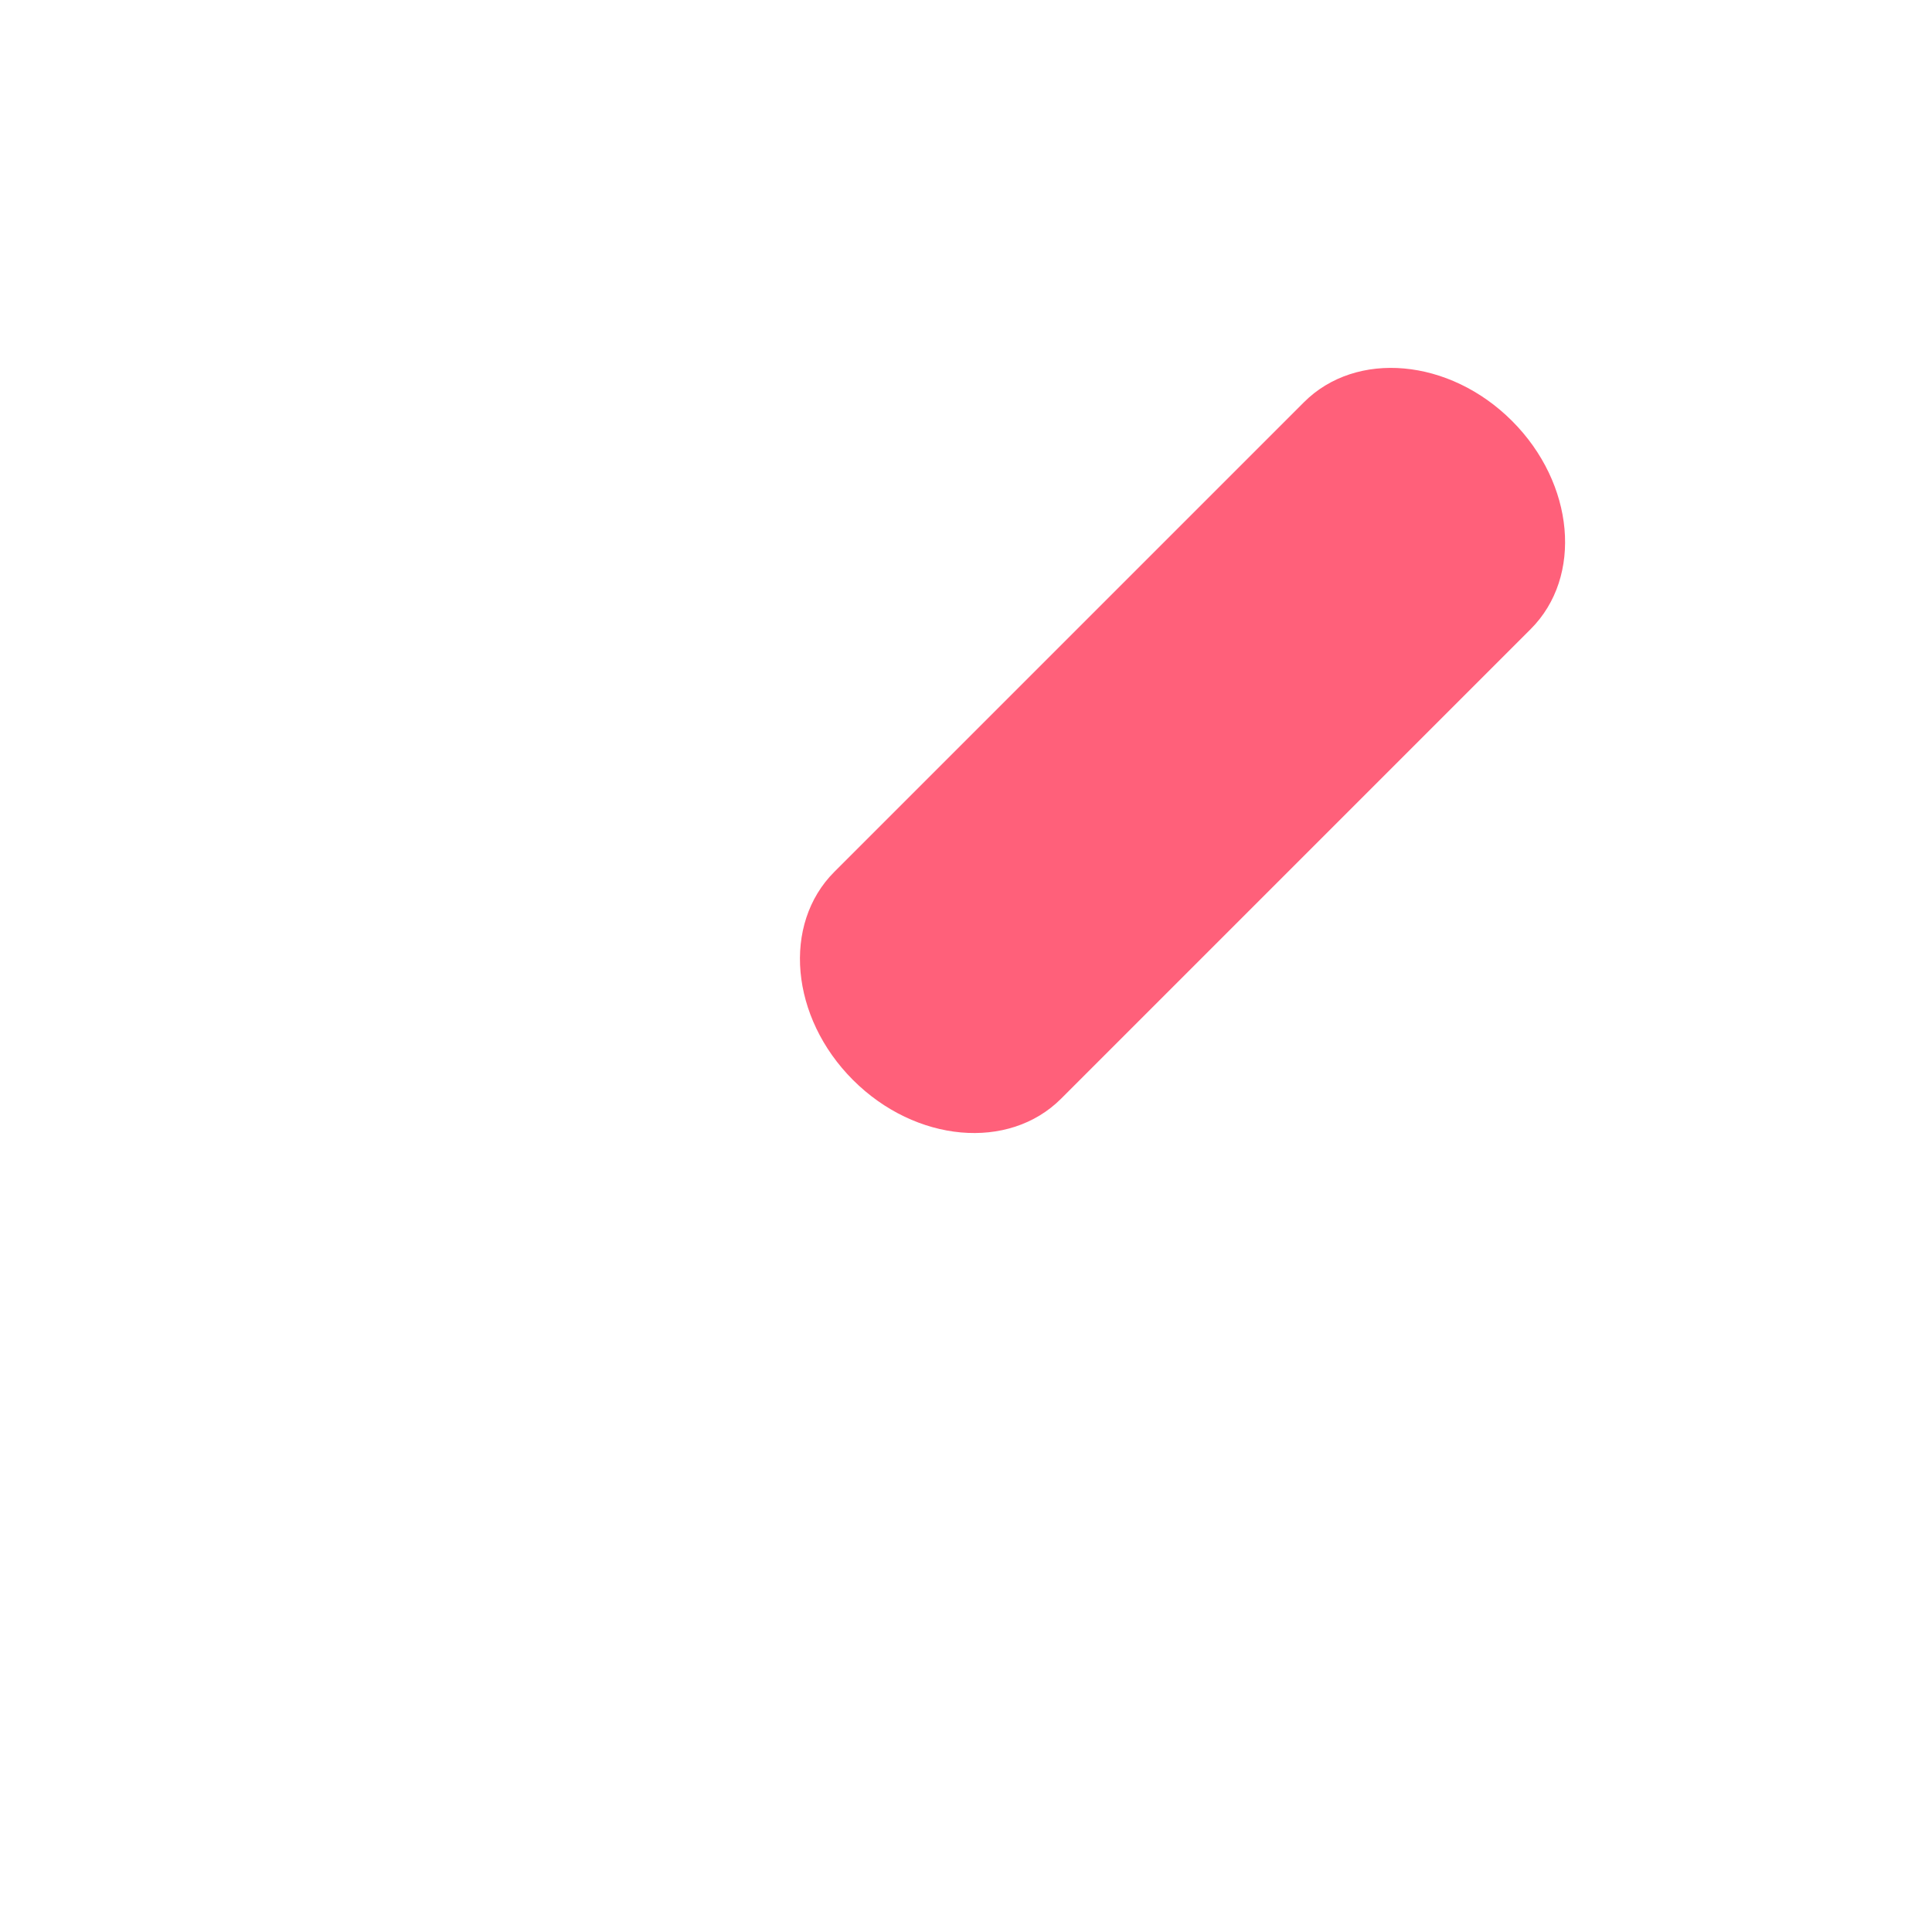
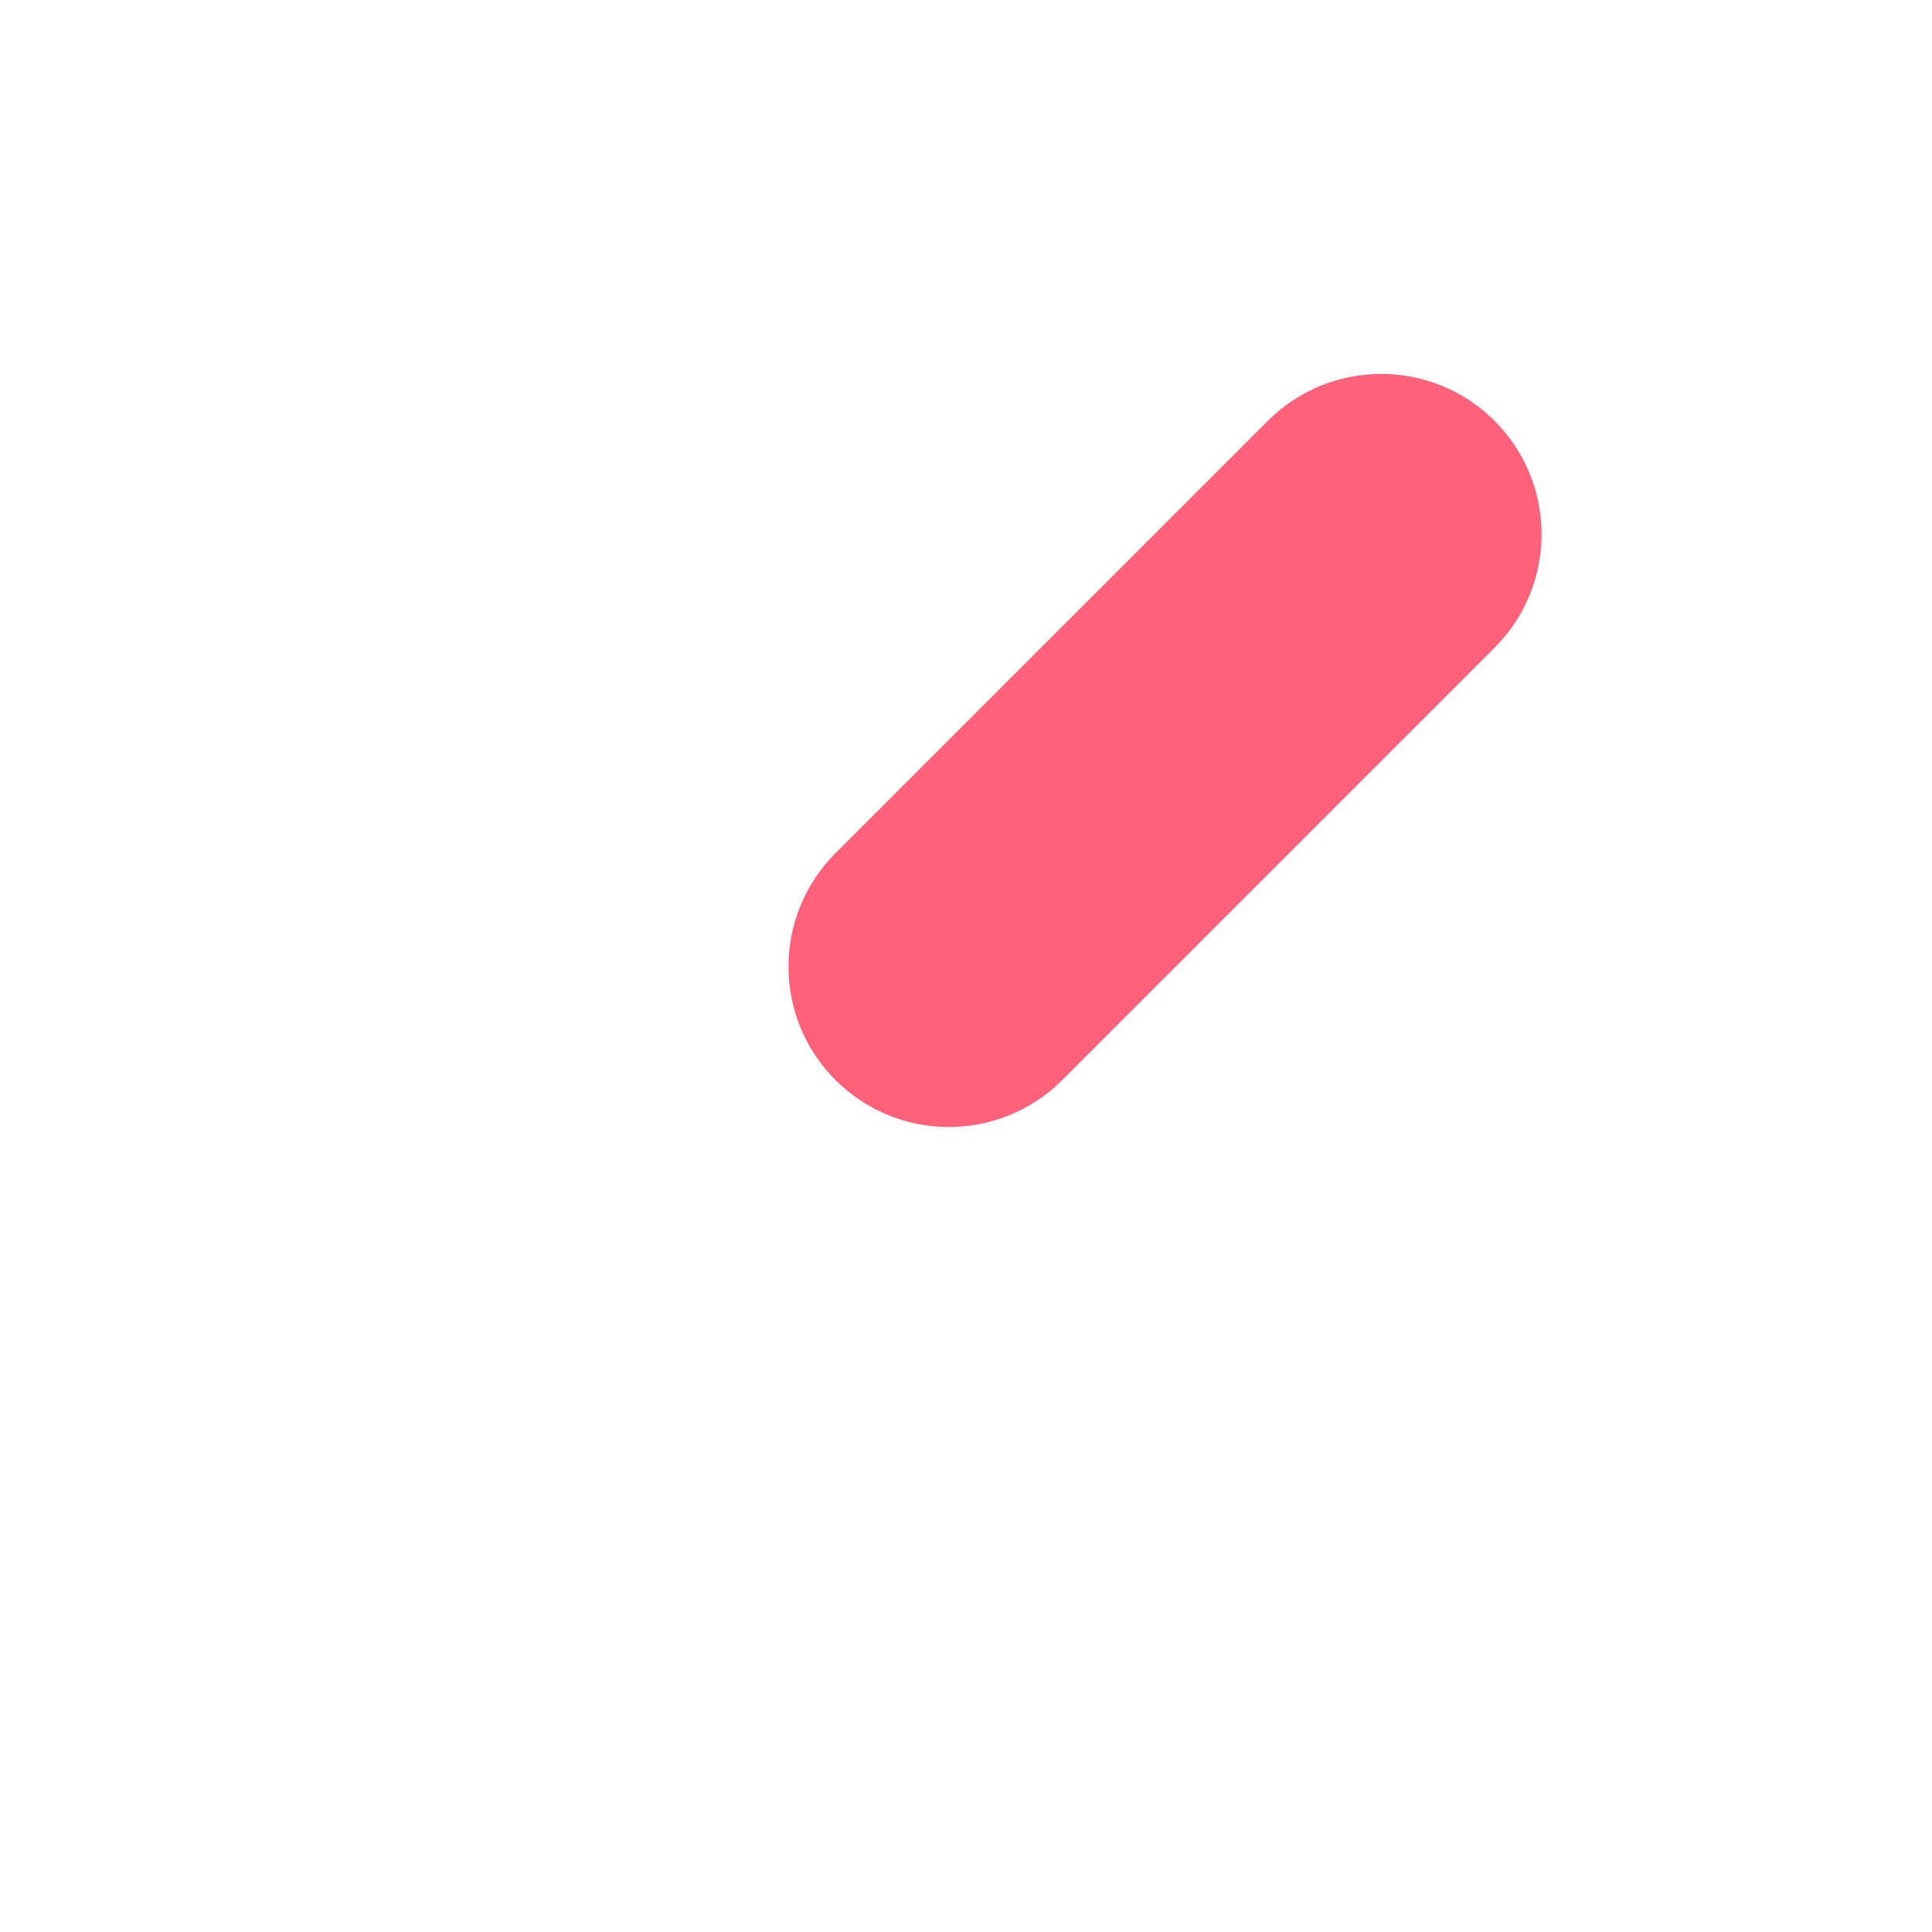
<svg xmlns="http://www.w3.org/2000/svg" width="1024" height="1024" viewBox="0 0 1024 1024" fill="none">
-   <path d="M691.122 213.188L442.188 462.122C414.47 489.841 418.91 539.22 452.104 572.415C485.299 605.609 534.678 610.049 562.396 582.331L811.331 333.396C839.049 305.678 834.609 256.299 801.415 223.104C768.22 189.909 718.841 185.47 691.122 213.188Z" fill="#FF607A" style="fill:#FF607A;fill:color(display-p3 1 0.377 0.478);fill-opacity:1;" />
+   <path d="M442.812 572.436C476.007 605.631 529.826 605.631 563.02 572.436L792.166 343.29C825.361 310.095 825.361 256.276 792.166 223.082C758.972 189.887 705.153 189.887 671.958 223.082L442.812 452.228C409.617 485.423 409.617 539.242 442.812 572.436Z" fill="#FF607A" style="fill:#FF607A;fill:color(display-p3 1 0.377 0.478);fill-opacity:1;" />
</svg>
